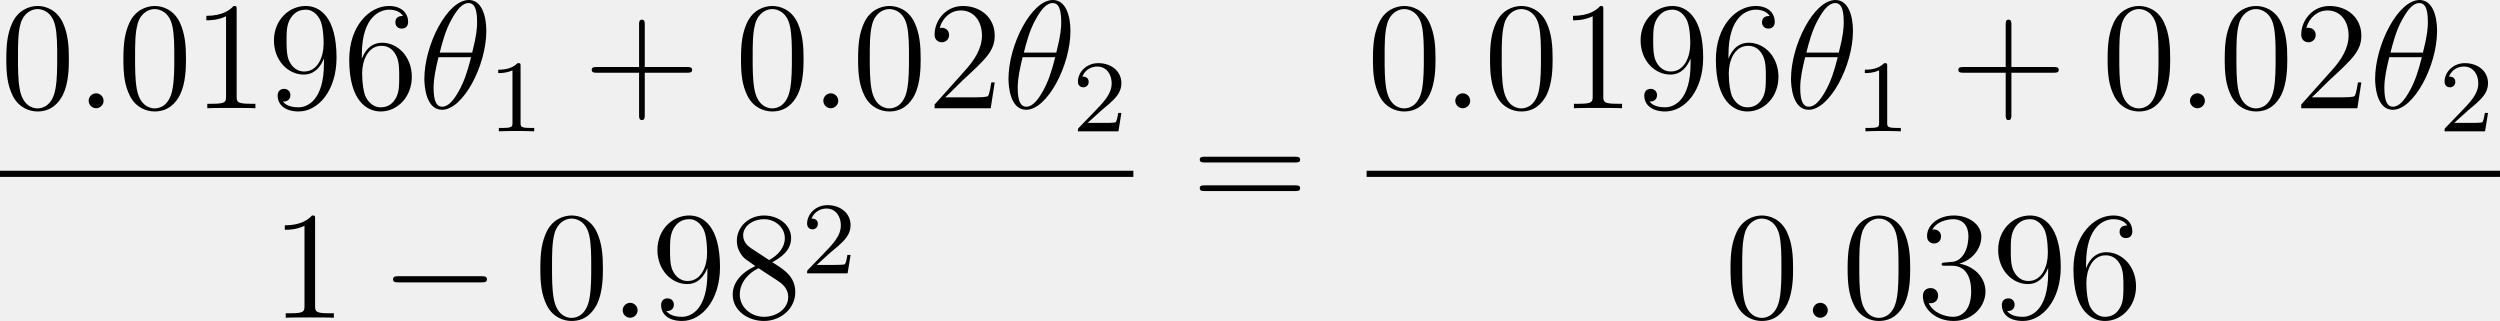
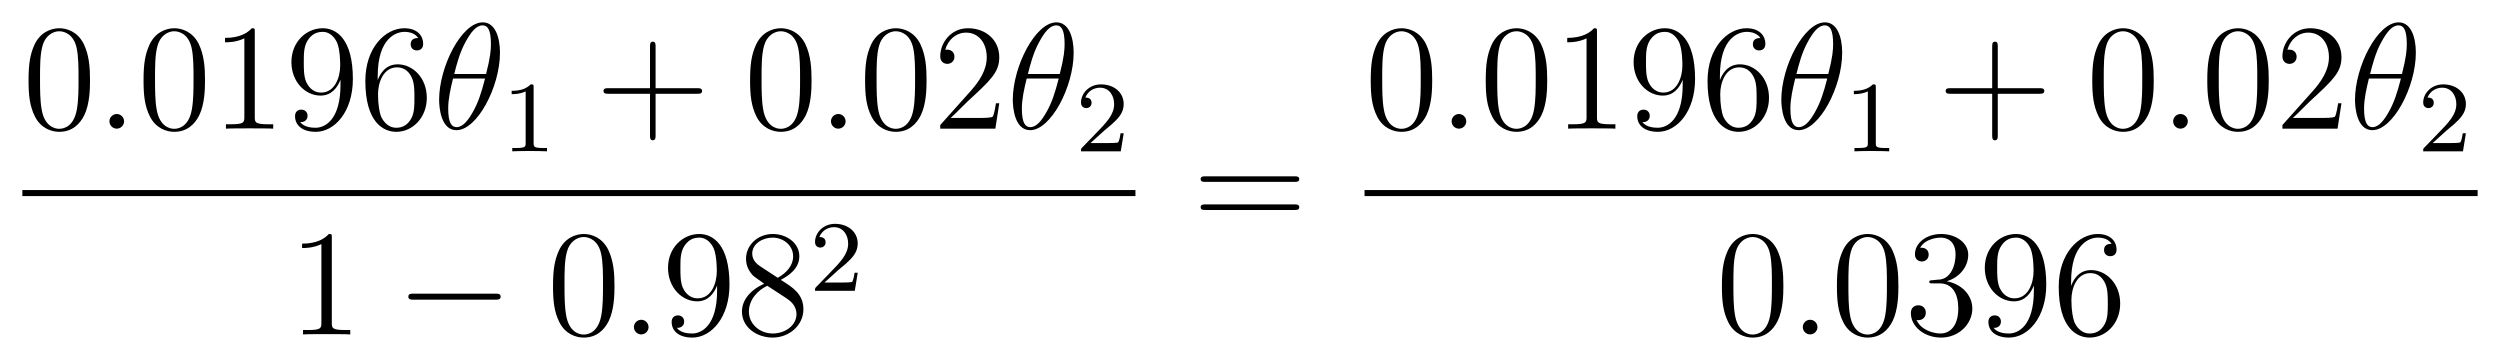
- <svg xmlns="http://www.w3.org/2000/svg" xmlns:xlink="http://www.w3.org/1999/xlink" version="1.1" width="219.647pt" height="28.2pt" viewBox="-.244 -.227 219.647 28.2">
+ <svg xmlns="http://www.w3.org/2000/svg" xmlns:xlink="http://www.w3.org/1999/xlink" version="1.1" width="223.647pt" height="32.2pt" viewBox="-2.244 -2.227 223.647 32.2">
+   <rect id="dark-mode-bg" x="-2.244" y="-2.227" width="223.647" height="32.2" fill="#fff" />
  <defs>
    <path id="g0-0" d="M7.878-2.75C8.082-2.75 8.297-2.75 8.297-2.989S8.082-3.228 7.878-3.228H1.411C1.207-3.228 .992-3.228 .992-2.989S1.207-2.75 1.411-2.75H7.878Z" />
    <path id="g2-49" d="M2.503-5.077C2.503-5.292 2.487-5.3 2.271-5.3C1.945-4.981 1.522-4.79 .765-4.79V-4.527C.98-4.527 1.411-4.527 1.873-4.742V-.654C1.873-.359 1.849-.263 1.092-.263H.813V0C1.14-.024 1.825-.024 2.184-.024S3.236-.024 3.563 0V-.263H3.284C2.527-.263 2.503-.359 2.503-.654V-5.077Z" />
    <path id="g2-50" d="M2.248-1.626C2.375-1.745 2.71-2.008 2.837-2.12C3.332-2.574 3.802-3.013 3.802-3.738C3.802-4.686 3.005-5.3 2.008-5.3C1.052-5.3 .422-4.575 .422-3.866C.422-3.475 .733-3.419 .845-3.419C1.012-3.419 1.259-3.539 1.259-3.842C1.259-4.256 .861-4.256 .765-4.256C.996-4.838 1.53-5.037 1.921-5.037C2.662-5.037 3.045-4.407 3.045-3.738C3.045-2.909 2.463-2.303 1.522-1.339L.518-.303C.422-.215 .422-.199 .422 0H3.571L3.802-1.427H3.555C3.531-1.267 3.467-.869 3.371-.717C3.324-.654 2.718-.654 2.59-.654H1.172L2.248-1.626Z" />
    <path id="g1-18" d="M5.296-6.013C5.296-7.233 4.914-8.416 3.933-8.416C2.26-8.416 .478-4.914 .478-2.283C.478-1.733 .598 .12 1.853 .12C3.479 .12 5.296-3.3 5.296-6.013ZM1.674-4.328C1.853-5.033 2.104-6.037 2.582-6.886C2.977-7.603 3.395-8.177 3.921-8.177C4.316-8.177 4.579-7.843 4.579-6.695C4.579-6.265 4.543-5.667 4.196-4.328H1.674ZM4.113-3.969C3.814-2.798 3.563-2.044 3.132-1.291C2.786-.681 2.367-.12 1.865-.12C1.494-.12 1.196-.406 1.196-1.59C1.196-2.367 1.387-3.18 1.578-3.969H4.113Z" />
    <path id="g1-58" d="M2.2-.574C2.2-.921 1.913-1.16 1.626-1.16C1.279-1.16 1.04-.873 1.04-.586C1.04-.239 1.327 0 1.614 0C1.961 0 2.2-.287 2.2-.574Z" />
    <path id="g3-43" d="M4.77-2.762H8.07C8.237-2.762 8.452-2.762 8.452-2.977C8.452-3.204 8.249-3.204 8.07-3.204H4.77V-6.504C4.77-6.671 4.77-6.886 4.555-6.886C4.328-6.886 4.328-6.683 4.328-6.504V-3.204H1.028C.861-3.204 .646-3.204 .646-2.989C.646-2.762 .849-2.762 1.028-2.762H4.328V.538C4.328 .705 4.328 .921 4.543 .921C4.77 .921 4.77 .717 4.77 .538V-2.762Z" />
    <path id="g3-48" d="M5.356-3.826C5.356-4.818 5.296-5.786 4.866-6.695C4.376-7.687 3.515-7.95 2.929-7.95C2.236-7.95 1.387-7.603 .944-6.611C.61-5.858 .49-5.117 .49-3.826C.49-2.666 .574-1.793 1.004-.944C1.47-.036 2.295 .251 2.917 .251C3.957 .251 4.555-.371 4.902-1.064C5.332-1.961 5.356-3.132 5.356-3.826ZM2.917 .012C2.534 .012 1.757-.203 1.53-1.506C1.399-2.224 1.399-3.132 1.399-3.969C1.399-4.949 1.399-5.834 1.59-6.539C1.793-7.34 2.403-7.711 2.917-7.711C3.371-7.711 4.065-7.436 4.292-6.408C4.447-5.727 4.447-4.782 4.447-3.969C4.447-3.168 4.447-2.26 4.316-1.53C4.089-.215 3.335 .012 2.917 .012Z" />
    <path id="g3-49" d="M3.443-7.663C3.443-7.938 3.443-7.95 3.204-7.95C2.917-7.627 2.319-7.185 1.088-7.185V-6.838C1.363-6.838 1.961-6.838 2.618-7.149V-.921C2.618-.49 2.582-.347 1.53-.347H1.16V0C1.482-.024 2.642-.024 3.037-.024S4.579-.024 4.902 0V-.347H4.531C3.479-.347 3.443-.49 3.443-.921V-7.663Z" />
    <path id="g3-50" d="M5.26-2.008H4.997C4.961-1.805 4.866-1.148 4.746-.956C4.663-.849 3.981-.849 3.622-.849H1.411C1.733-1.124 2.463-1.889 2.774-2.176C4.591-3.85 5.26-4.471 5.26-5.655C5.26-7.03 4.172-7.95 2.786-7.95S.586-6.767 .586-5.738C.586-5.129 1.112-5.129 1.148-5.129C1.399-5.129 1.71-5.308 1.71-5.691C1.71-6.025 1.482-6.253 1.148-6.253C1.04-6.253 1.016-6.253 .98-6.241C1.207-7.054 1.853-7.603 2.63-7.603C3.646-7.603 4.268-6.755 4.268-5.655C4.268-4.639 3.682-3.754 3.001-2.989L.586-.287V0H4.949L5.26-2.008Z" />
    <path id="g3-51" d="M2.2-4.292C1.997-4.28 1.949-4.268 1.949-4.16C1.949-4.041 2.008-4.041 2.224-4.041H2.774C3.79-4.041 4.244-3.204 4.244-2.056C4.244-.49 3.431-.072 2.845-.072C2.271-.072 1.291-.347 .944-1.136C1.327-1.076 1.674-1.291 1.674-1.722C1.674-2.068 1.423-2.307 1.088-2.307C.801-2.307 .49-2.14 .49-1.686C.49-.622 1.554 .251 2.881 .251C4.304 .251 5.356-.837 5.356-2.044C5.356-3.144 4.471-4.005 3.324-4.208C4.364-4.507 5.033-5.38 5.033-6.312C5.033-7.257 4.053-7.95 2.893-7.95C1.698-7.95 .813-7.221 .813-6.348C.813-5.87 1.184-5.774 1.363-5.774C1.614-5.774 1.901-5.954 1.901-6.312C1.901-6.695 1.614-6.862 1.351-6.862C1.279-6.862 1.255-6.862 1.219-6.85C1.674-7.663 2.798-7.663 2.857-7.663C3.252-7.663 4.029-7.484 4.029-6.312C4.029-6.085 3.993-5.416 3.646-4.902C3.288-4.376 2.881-4.34 2.558-4.328L2.2-4.292Z" />
    <path id="g3-54" d="M1.47-4.16C1.47-7.185 2.941-7.663 3.587-7.663C4.017-7.663 4.447-7.532 4.674-7.173C4.531-7.173 4.077-7.173 4.077-6.683C4.077-6.42 4.256-6.193 4.567-6.193C4.866-6.193 5.069-6.372 5.069-6.719C5.069-7.34 4.615-7.95 3.575-7.95C2.068-7.95 .49-6.408 .49-3.778C.49-.49 1.925 .251 2.941 .251C4.244 .251 5.356-.885 5.356-2.439C5.356-4.029 4.244-5.093 3.049-5.093C1.985-5.093 1.59-4.172 1.47-3.838V-4.16ZM2.941-.072C2.188-.072 1.829-.741 1.722-.992C1.614-1.303 1.494-1.889 1.494-2.726C1.494-3.67 1.925-4.854 3.001-4.854C3.658-4.854 4.005-4.411 4.184-4.005C4.376-3.563 4.376-2.965 4.376-2.451C4.376-1.841 4.376-1.303 4.148-.849C3.85-.275 3.419-.072 2.941-.072Z" />
    <path id="g3-56" d="M3.563-4.316C4.16-4.639 5.033-5.189 5.033-6.193C5.033-7.233 4.029-7.95 2.929-7.95C1.745-7.95 .813-7.077 .813-5.99C.813-5.583 .933-5.177 1.267-4.77C1.399-4.615 1.411-4.603 2.248-4.017C1.088-3.479 .49-2.678 .49-1.805C.49-.538 1.698 .251 2.917 .251C4.244 .251 5.356-.729 5.356-1.985C5.356-3.204 4.495-3.742 3.563-4.316ZM1.937-5.392C1.781-5.499 1.303-5.81 1.303-6.396C1.303-7.173 2.116-7.663 2.917-7.663C3.778-7.663 4.543-7.042 4.543-6.181C4.543-5.452 4.017-4.866 3.324-4.483L1.937-5.392ZM2.499-3.85L3.945-2.905C4.256-2.702 4.806-2.331 4.806-1.602C4.806-.693 3.885-.072 2.929-.072C1.913-.072 1.04-.813 1.04-1.805C1.04-2.738 1.722-3.491 2.499-3.85Z" />
    <path id="g3-57" d="M4.376-3.479C4.376-.658 3.12-.072 2.403-.072C2.116-.072 1.482-.108 1.184-.526H1.255C1.339-.502 1.769-.574 1.769-1.016C1.769-1.279 1.59-1.506 1.279-1.506S.777-1.303 .777-.992C.777-.251 1.375 .251 2.415 .251C3.909 .251 5.356-1.339 5.356-3.933C5.356-7.149 4.017-7.95 2.965-7.95C1.65-7.95 .49-6.85 .49-5.272S1.602-2.618 2.798-2.618C3.682-2.618 4.136-3.264 4.376-3.873V-3.479ZM2.845-2.857C2.092-2.857 1.769-3.467 1.662-3.694C1.47-4.148 1.47-4.722 1.47-5.26C1.47-5.93 1.47-6.504 1.781-6.994C1.997-7.317 2.319-7.663 2.965-7.663C3.646-7.663 3.993-7.066 4.113-6.791C4.352-6.205 4.352-5.189 4.352-5.009C4.352-4.005 3.897-2.857 2.845-2.857Z" />
    <path id="g3-61" d="M8.07-3.873C8.237-3.873 8.452-3.873 8.452-4.089C8.452-4.316 8.249-4.316 8.07-4.316H1.028C.861-4.316 .646-4.316 .646-4.101C.646-3.873 .849-3.873 1.028-3.873H8.07ZM8.07-1.65C8.237-1.65 8.452-1.65 8.452-1.865C8.452-2.092 8.249-2.092 8.07-2.092H1.028C.861-2.092 .646-2.092 .646-1.877C.646-1.65 .849-1.65 1.028-1.65H8.07Z" />
  </defs>
  <g id="page1" transform="matrix(1.13 0 0 1.13 -65.34204 -60.8904)">
    <use x="57.609" y="62.1" xlink:href="#g3-48" />
    <use x="63.462" y="62.1" xlink:href="#g1-58" />
    <use x="66.713" y="62.1" xlink:href="#g3-48" />
    <use x="72.566" y="62.1" xlink:href="#g3-49" />
    <use x="78.419" y="62.1" xlink:href="#g3-57" />
    <use x="84.272" y="62.1" xlink:href="#g3-54" />
    <use x="90.125" y="62.1" xlink:href="#g1-18" />
    <use x="95.581" y="63.894" xlink:href="#g2-49" />
    <use x="102.97" y="62.1" xlink:href="#g3-43" />
    <use x="114.731" y="62.1" xlink:href="#g3-48" />
    <use x="120.584" y="62.1" xlink:href="#g1-58" />
    <use x="123.836" y="62.1" xlink:href="#g3-48" />
    <use x="129.689" y="62.1" xlink:href="#g3-50" />
    <use x="135.541" y="62.1" xlink:href="#g1-18" />
    <use x="140.997" y="63.894" xlink:href="#g2-50" />
    <rect x="57.609" y="66.96" height=".478" width="88.12" />
    <use x="78.665" y="78.389" xlink:href="#g3-49" />
    <use x="87.175" y="78.389" xlink:href="#g0-0" />
    <use x="99.13" y="78.389" xlink:href="#g3-48" />
    <use x="104.983" y="78.389" xlink:href="#g1-58" />
    <use x="108.234" y="78.389" xlink:href="#g3-57" />
    <use x="114.087" y="78.389" xlink:href="#g3-56" />
    <use x="119.94" y="74.935" xlink:href="#g2-50" />
    <use x="150.245" y="70.188" xlink:href="#g3-61" />
    <use x="163.866" y="62.1" xlink:href="#g3-48" />
    <use x="169.719" y="62.1" xlink:href="#g1-58" />
    <use x="172.971" y="62.1" xlink:href="#g3-48" />
    <use x="178.824" y="62.1" xlink:href="#g3-49" />
    <use x="184.677" y="62.1" xlink:href="#g3-57" />
    <use x="190.53" y="62.1" xlink:href="#g3-54" />
    <use x="196.383" y="62.1" xlink:href="#g1-18" />
    <use x="201.838" y="63.894" xlink:href="#g2-49" />
    <use x="209.227" y="62.1" xlink:href="#g3-43" />
    <use x="220.988" y="62.1" xlink:href="#g3-48" />
    <use x="226.841" y="62.1" xlink:href="#g1-58" />
    <use x="230.093" y="62.1" xlink:href="#g3-48" />
    <use x="235.946" y="62.1" xlink:href="#g3-50" />
    <use x="241.799" y="62.1" xlink:href="#g1-18" />
    <use x="247.254" y="63.894" xlink:href="#g2-50" />
    <rect x="163.866" y="66.96" height=".478" width="88.12" />
    <use x="191.668" y="78.389" xlink:href="#g3-48" />
    <use x="197.521" y="78.389" xlink:href="#g1-58" />
    <use x="200.773" y="78.389" xlink:href="#g3-48" />
    <use x="206.626" y="78.389" xlink:href="#g3-51" />
    <use x="212.479" y="78.389" xlink:href="#g3-57" />
    <use x="218.332" y="78.389" xlink:href="#g3-54" />
  </g>
</svg>
